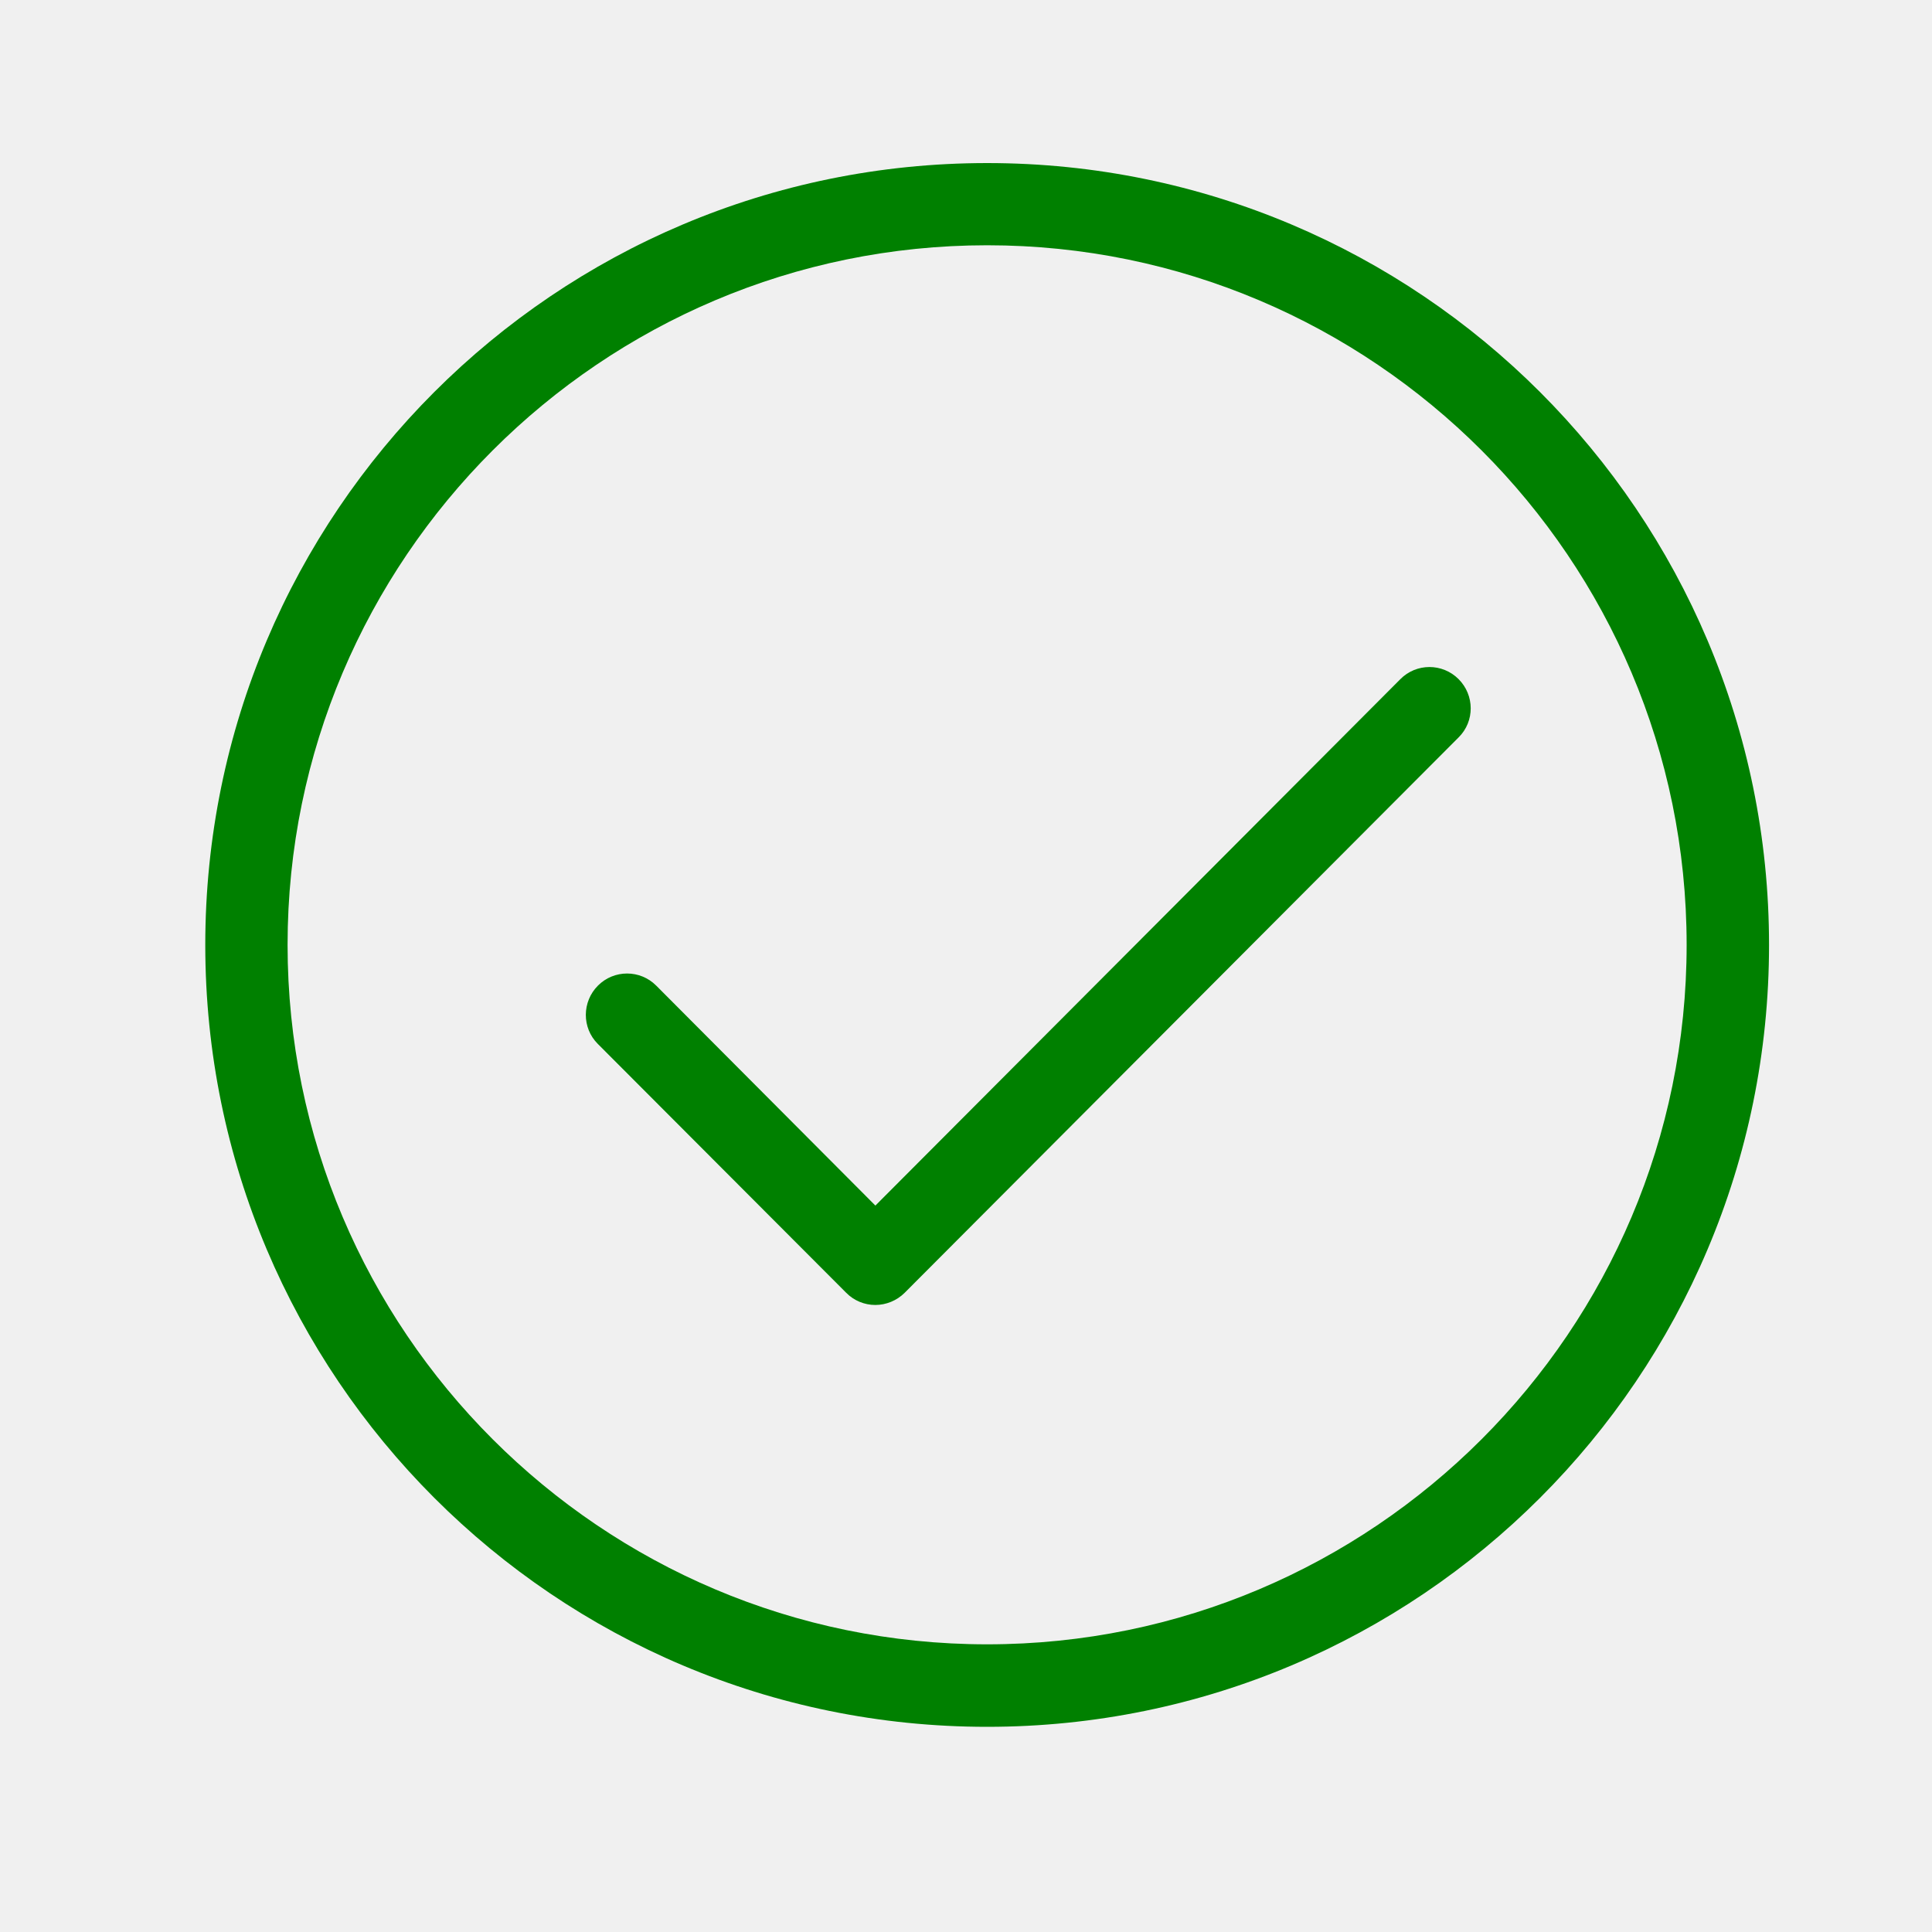
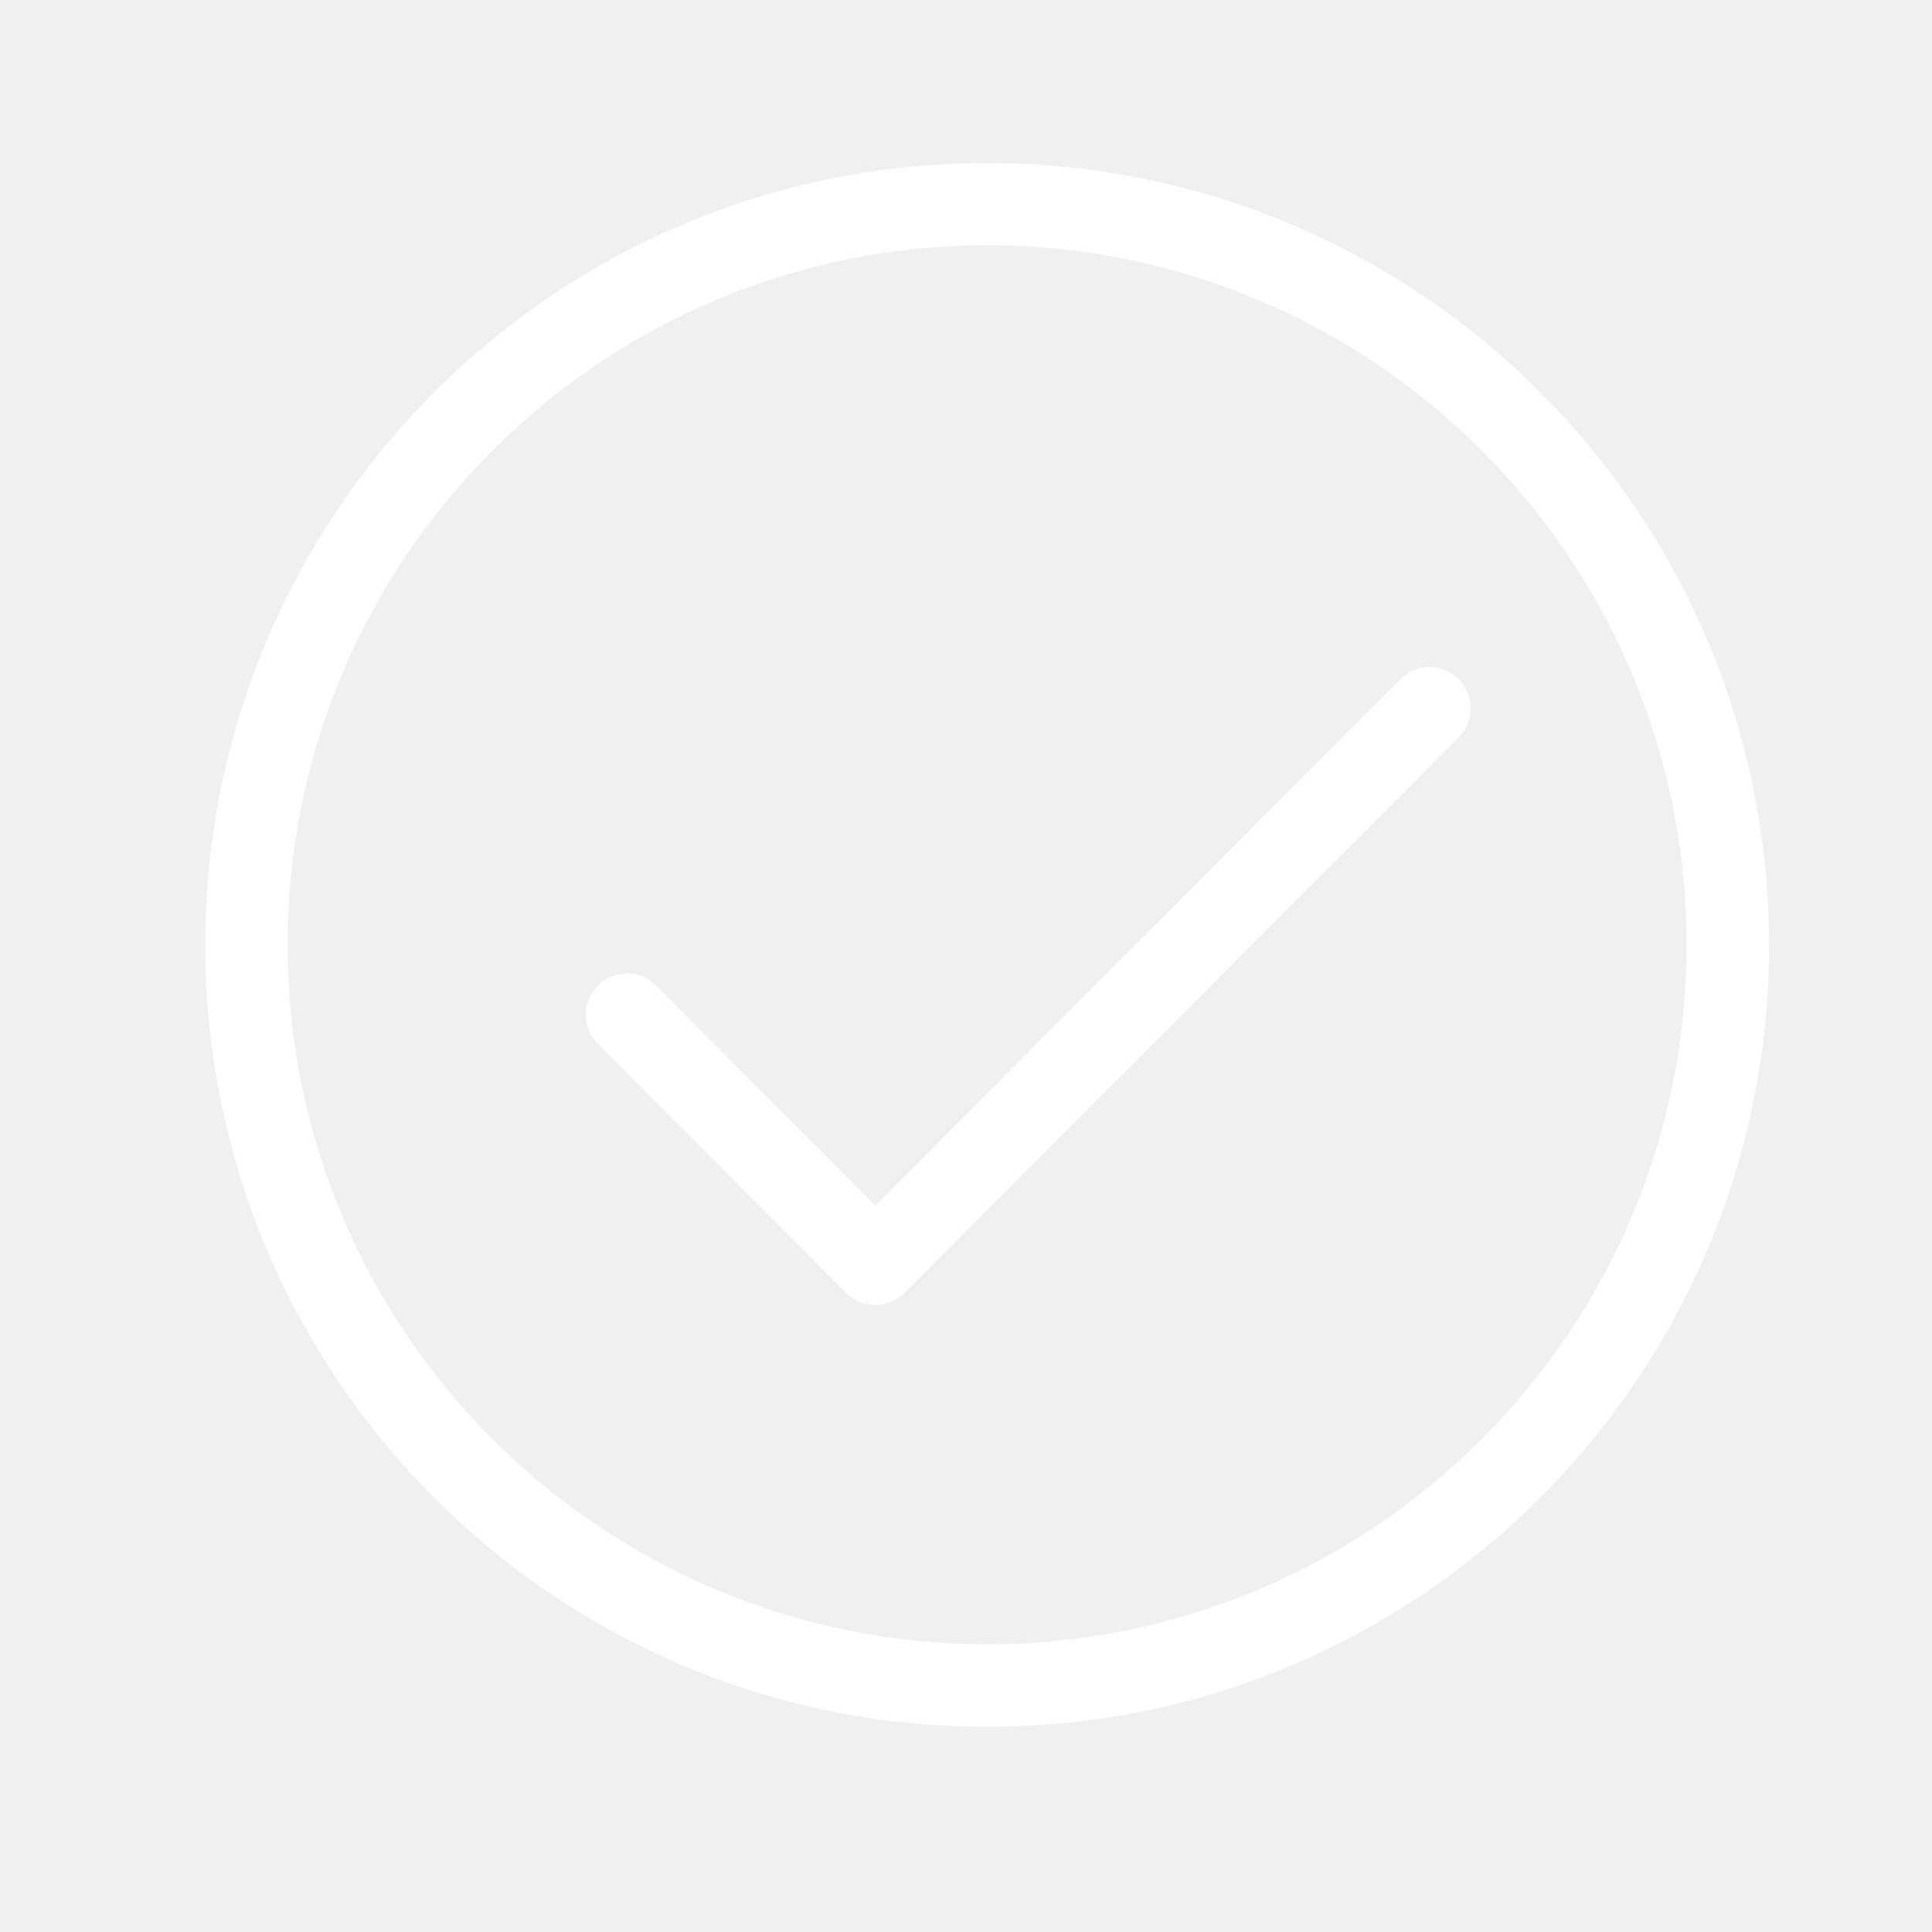
<svg class="svg-icon" viewBox="0 0 20 20">
-   <path fill="#008000" d="M10.219,1.688c-4.471,0-8.094,3.623-8.094,8.094s3.623,8.094,8.094,8.094s8.094-3.623,8.094-8.094S14.689,1.688,10.219,1.688 M10.219,17.022c-3.994,0-7.242-3.247-7.242-7.241c0-3.994,3.248-7.242,7.242-7.242c3.994,0,7.241,3.248,7.241,7.242C17.46,13.775,14.213,17.022,10.219,17.022 M15.099,7.03c-0.167-0.167-0.438-0.167-0.604,0.002L9.062,12.48l-2.269-2.277c-0.166-0.167-0.437-0.167-0.603,0c-0.166,0.166-0.168,0.437-0.002,0.603l2.573,2.578c0.079,0.08,0.188,0.125,0.3,0.125s0.222-0.045,0.303-0.125l5.736-5.751C15.268,7.466,15.265,7.196,15.099,7.03" />
+   <path fill="#fff" d="M10.219,1.688c-4.471,0-8.094,3.623-8.094,8.094s3.623,8.094,8.094,8.094s8.094-3.623,8.094-8.094S14.689,1.688,10.219,1.688 M10.219,17.022c-3.994,0-7.242-3.247-7.242-7.241c0-3.994,3.248-7.242,7.242-7.242c3.994,0,7.241,3.248,7.241,7.242C17.46,13.775,14.213,17.022,10.219,17.022 M15.099,7.03c-0.167-0.167-0.438-0.167-0.604,0.002L9.062,12.48l-2.269-2.277c-0.166-0.167-0.437-0.167-0.603,0c-0.166,0.166-0.168,0.437-0.002,0.603l2.573,2.578c0.079,0.08,0.188,0.125,0.3,0.125s0.222-0.045,0.303-0.125l5.736-5.751C15.268,7.466,15.265,7.196,15.099,7.03" />
</svg>
